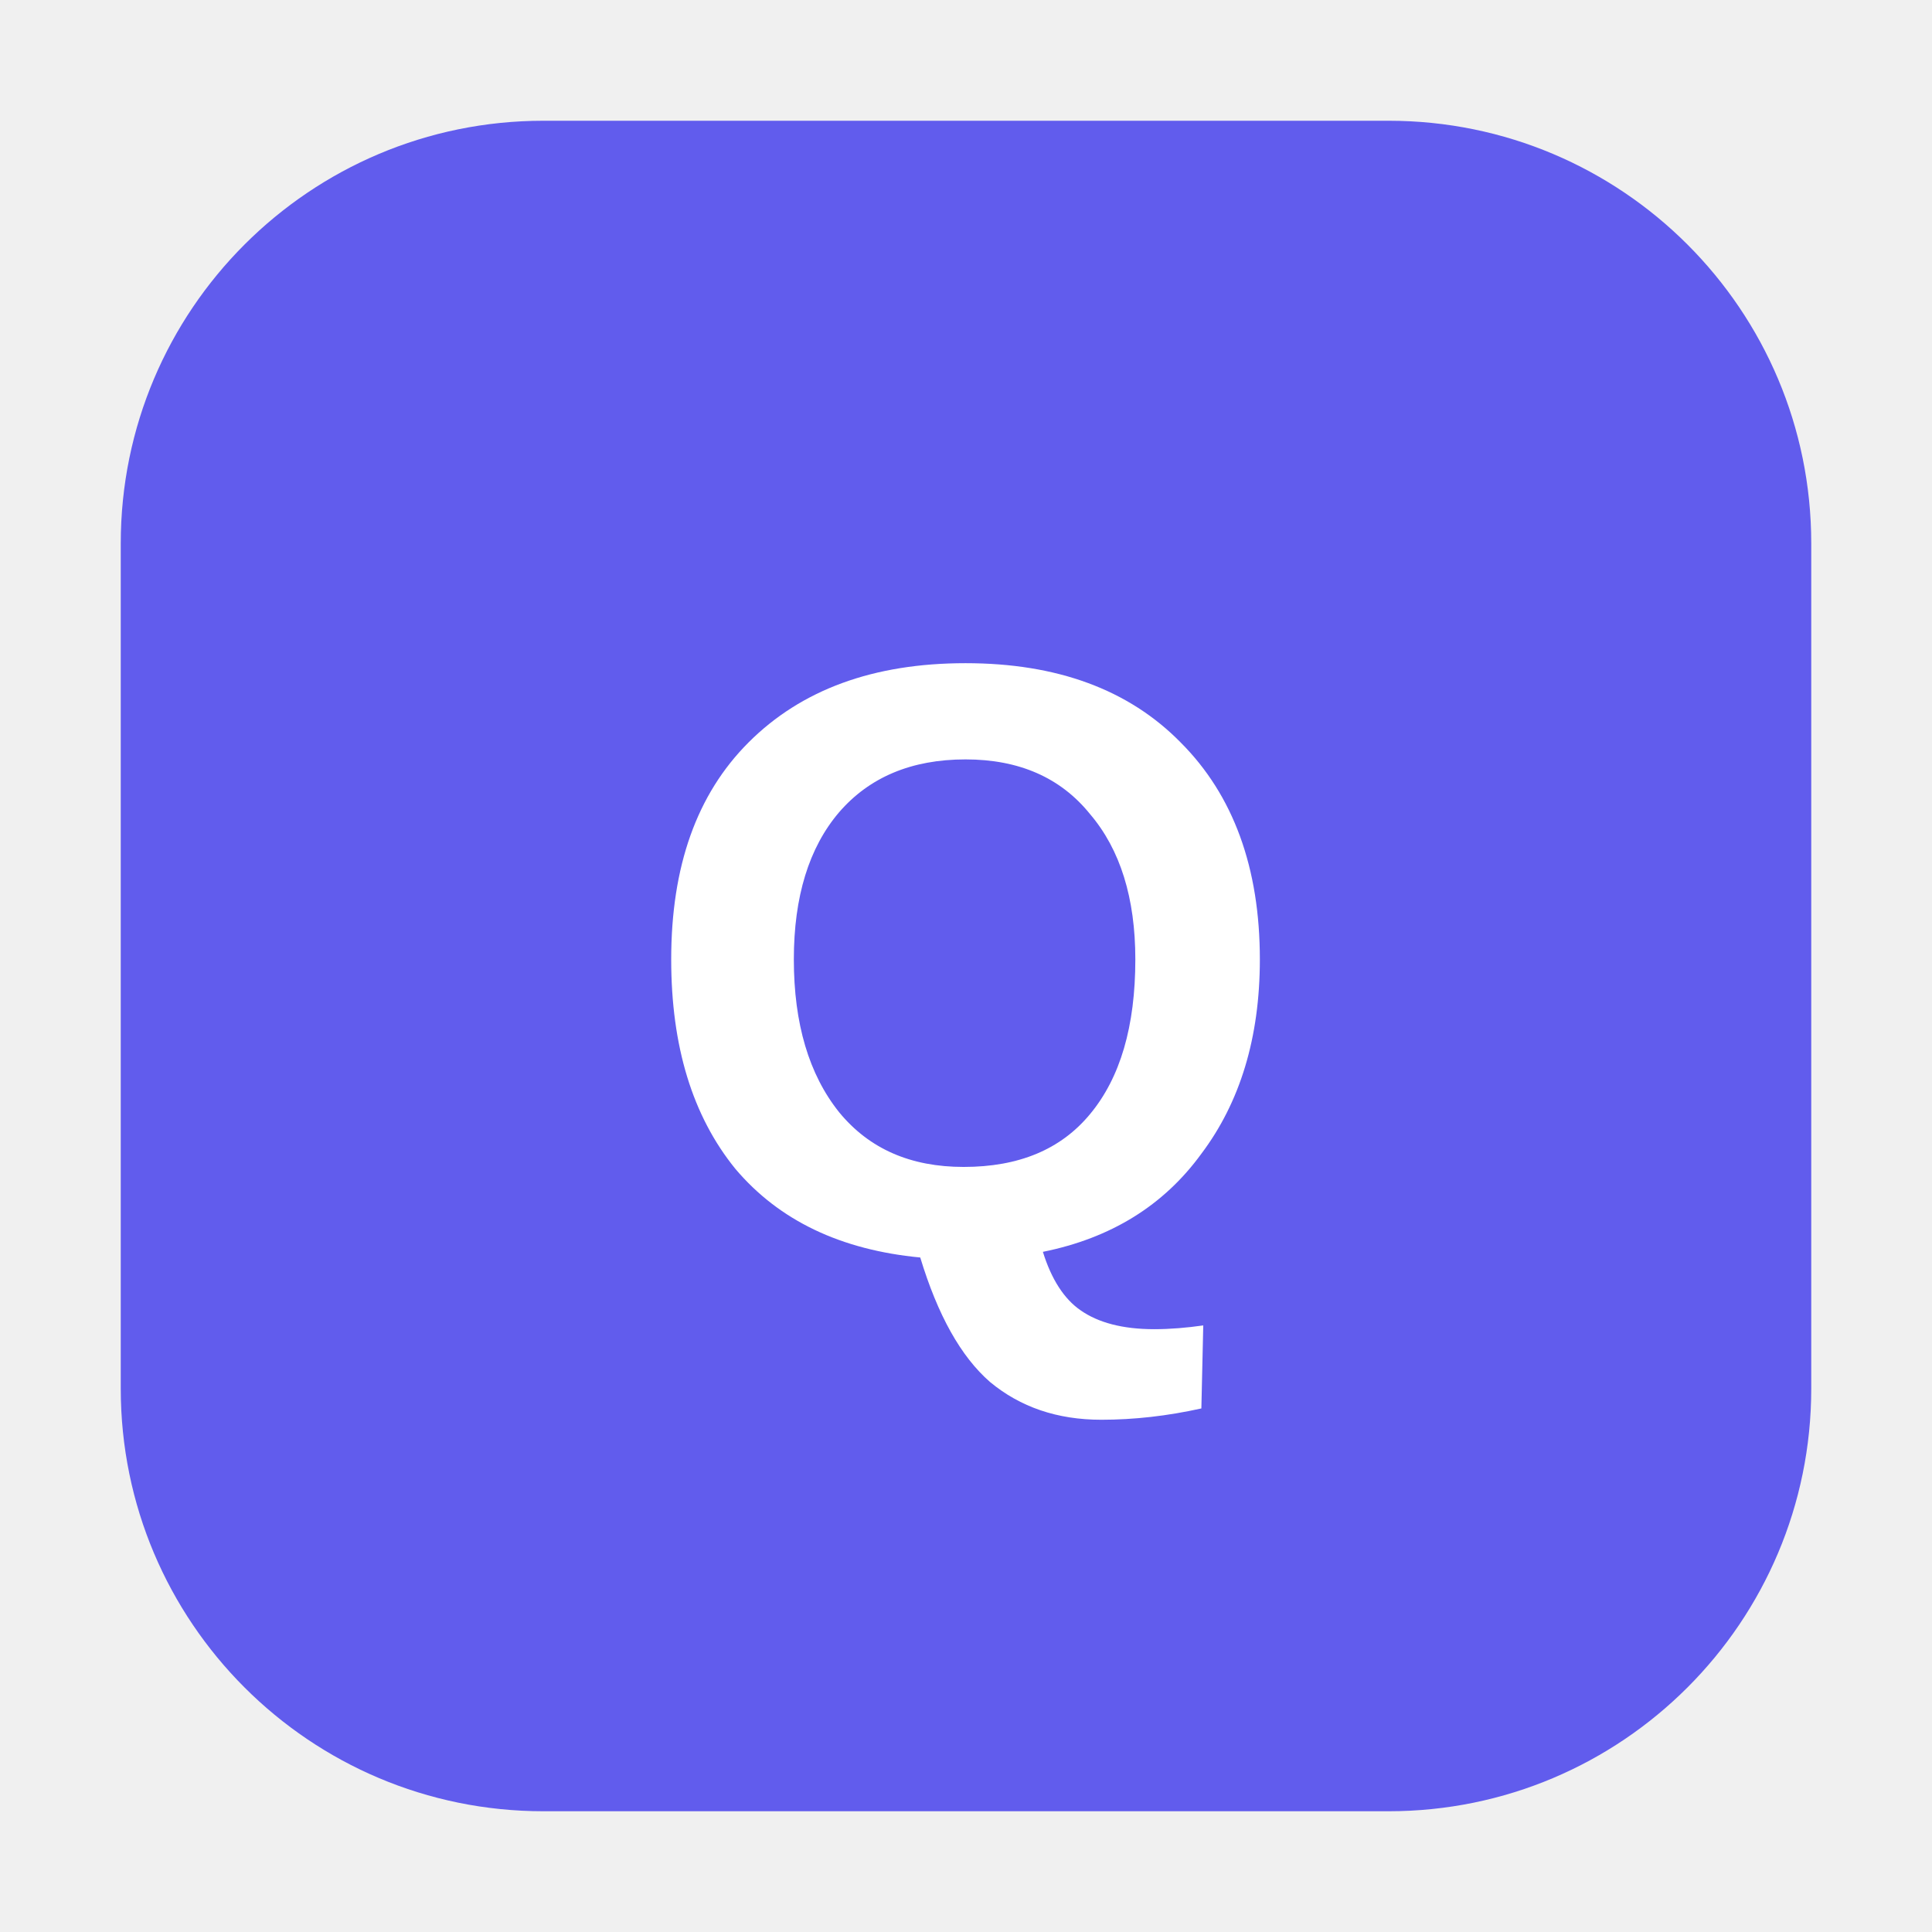
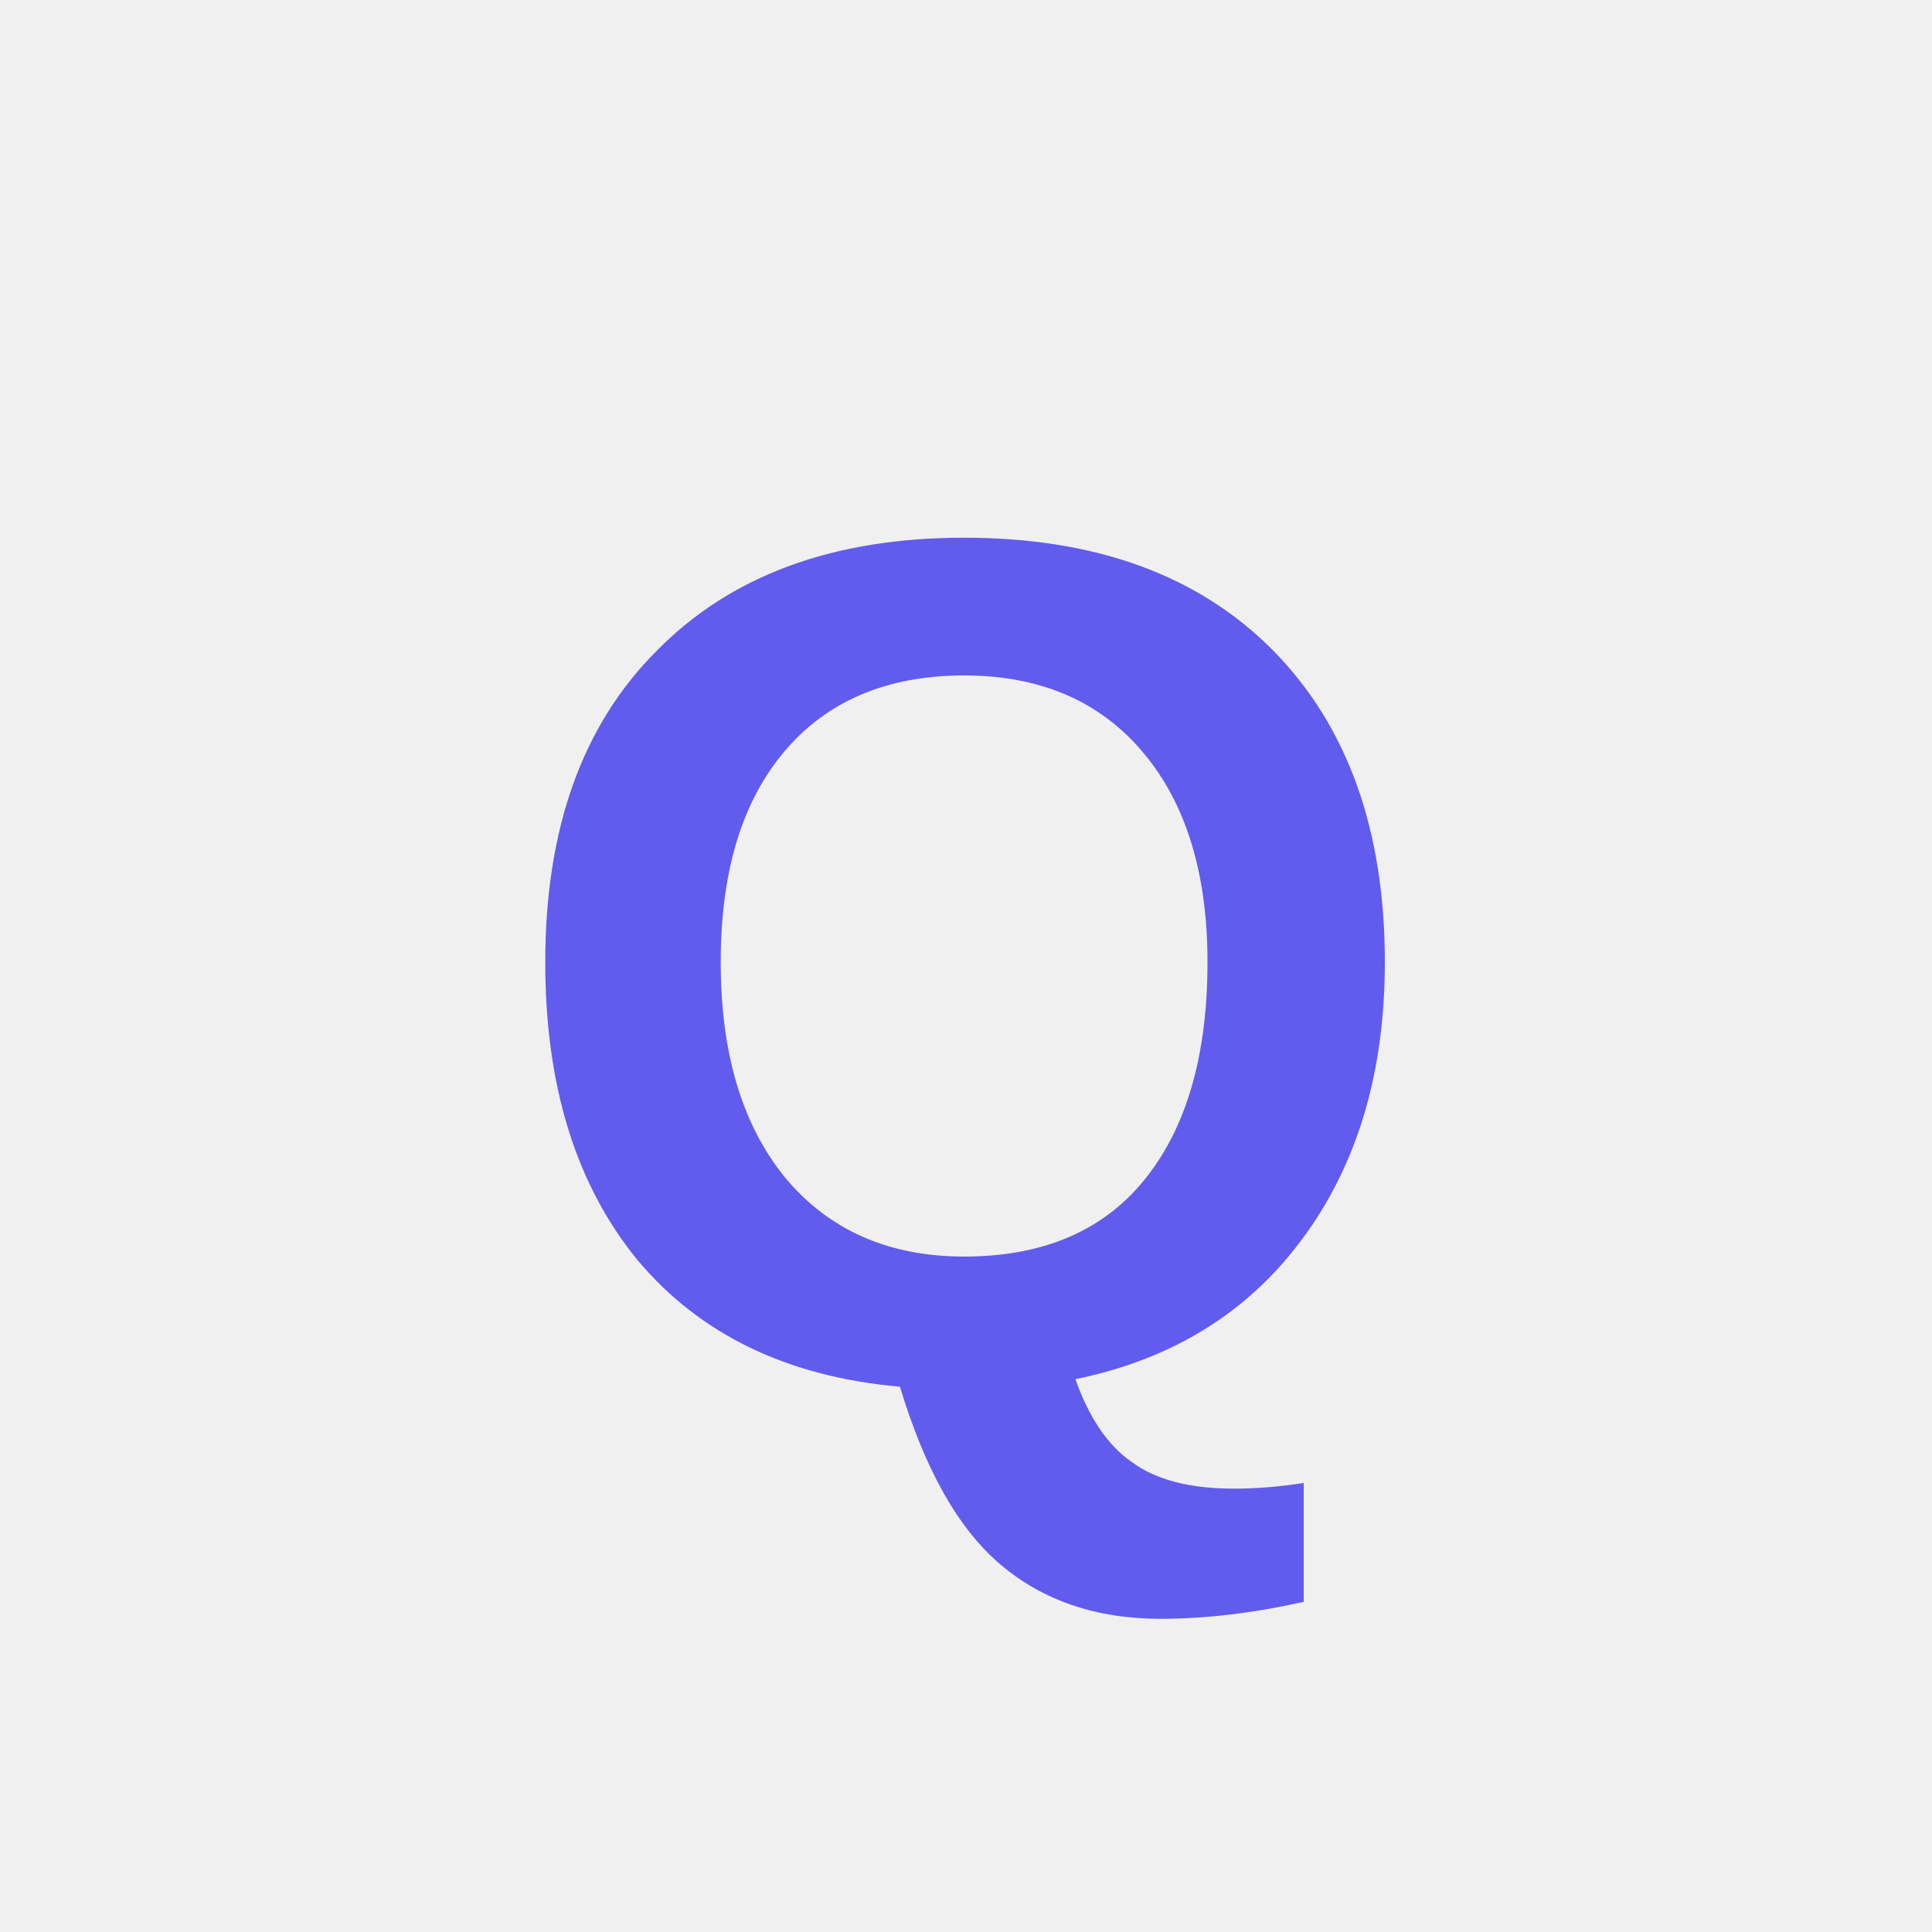
<svg xmlns="http://www.w3.org/2000/svg" width="16" height="16" viewBox="0 0 16 16">
-   <rect x="1" y="1" width="14" height="14" rx="3.5" fill="#615CED" />
-   <text x="8" y="8.4" text-anchor="middle" dominant-baseline="middle" font-family="Segoe UI, Arial, sans-serif" font-weight="700" font-size="7" fill="#fff">Q</text>
+   <text x="8" y="8.6" text-anchor="middle" dominant-baseline="middle" font-family="Segoe UI, Arial, sans-serif" font-weight="800" font-size="10" fill="#615CED">Q</text>
</svg>
